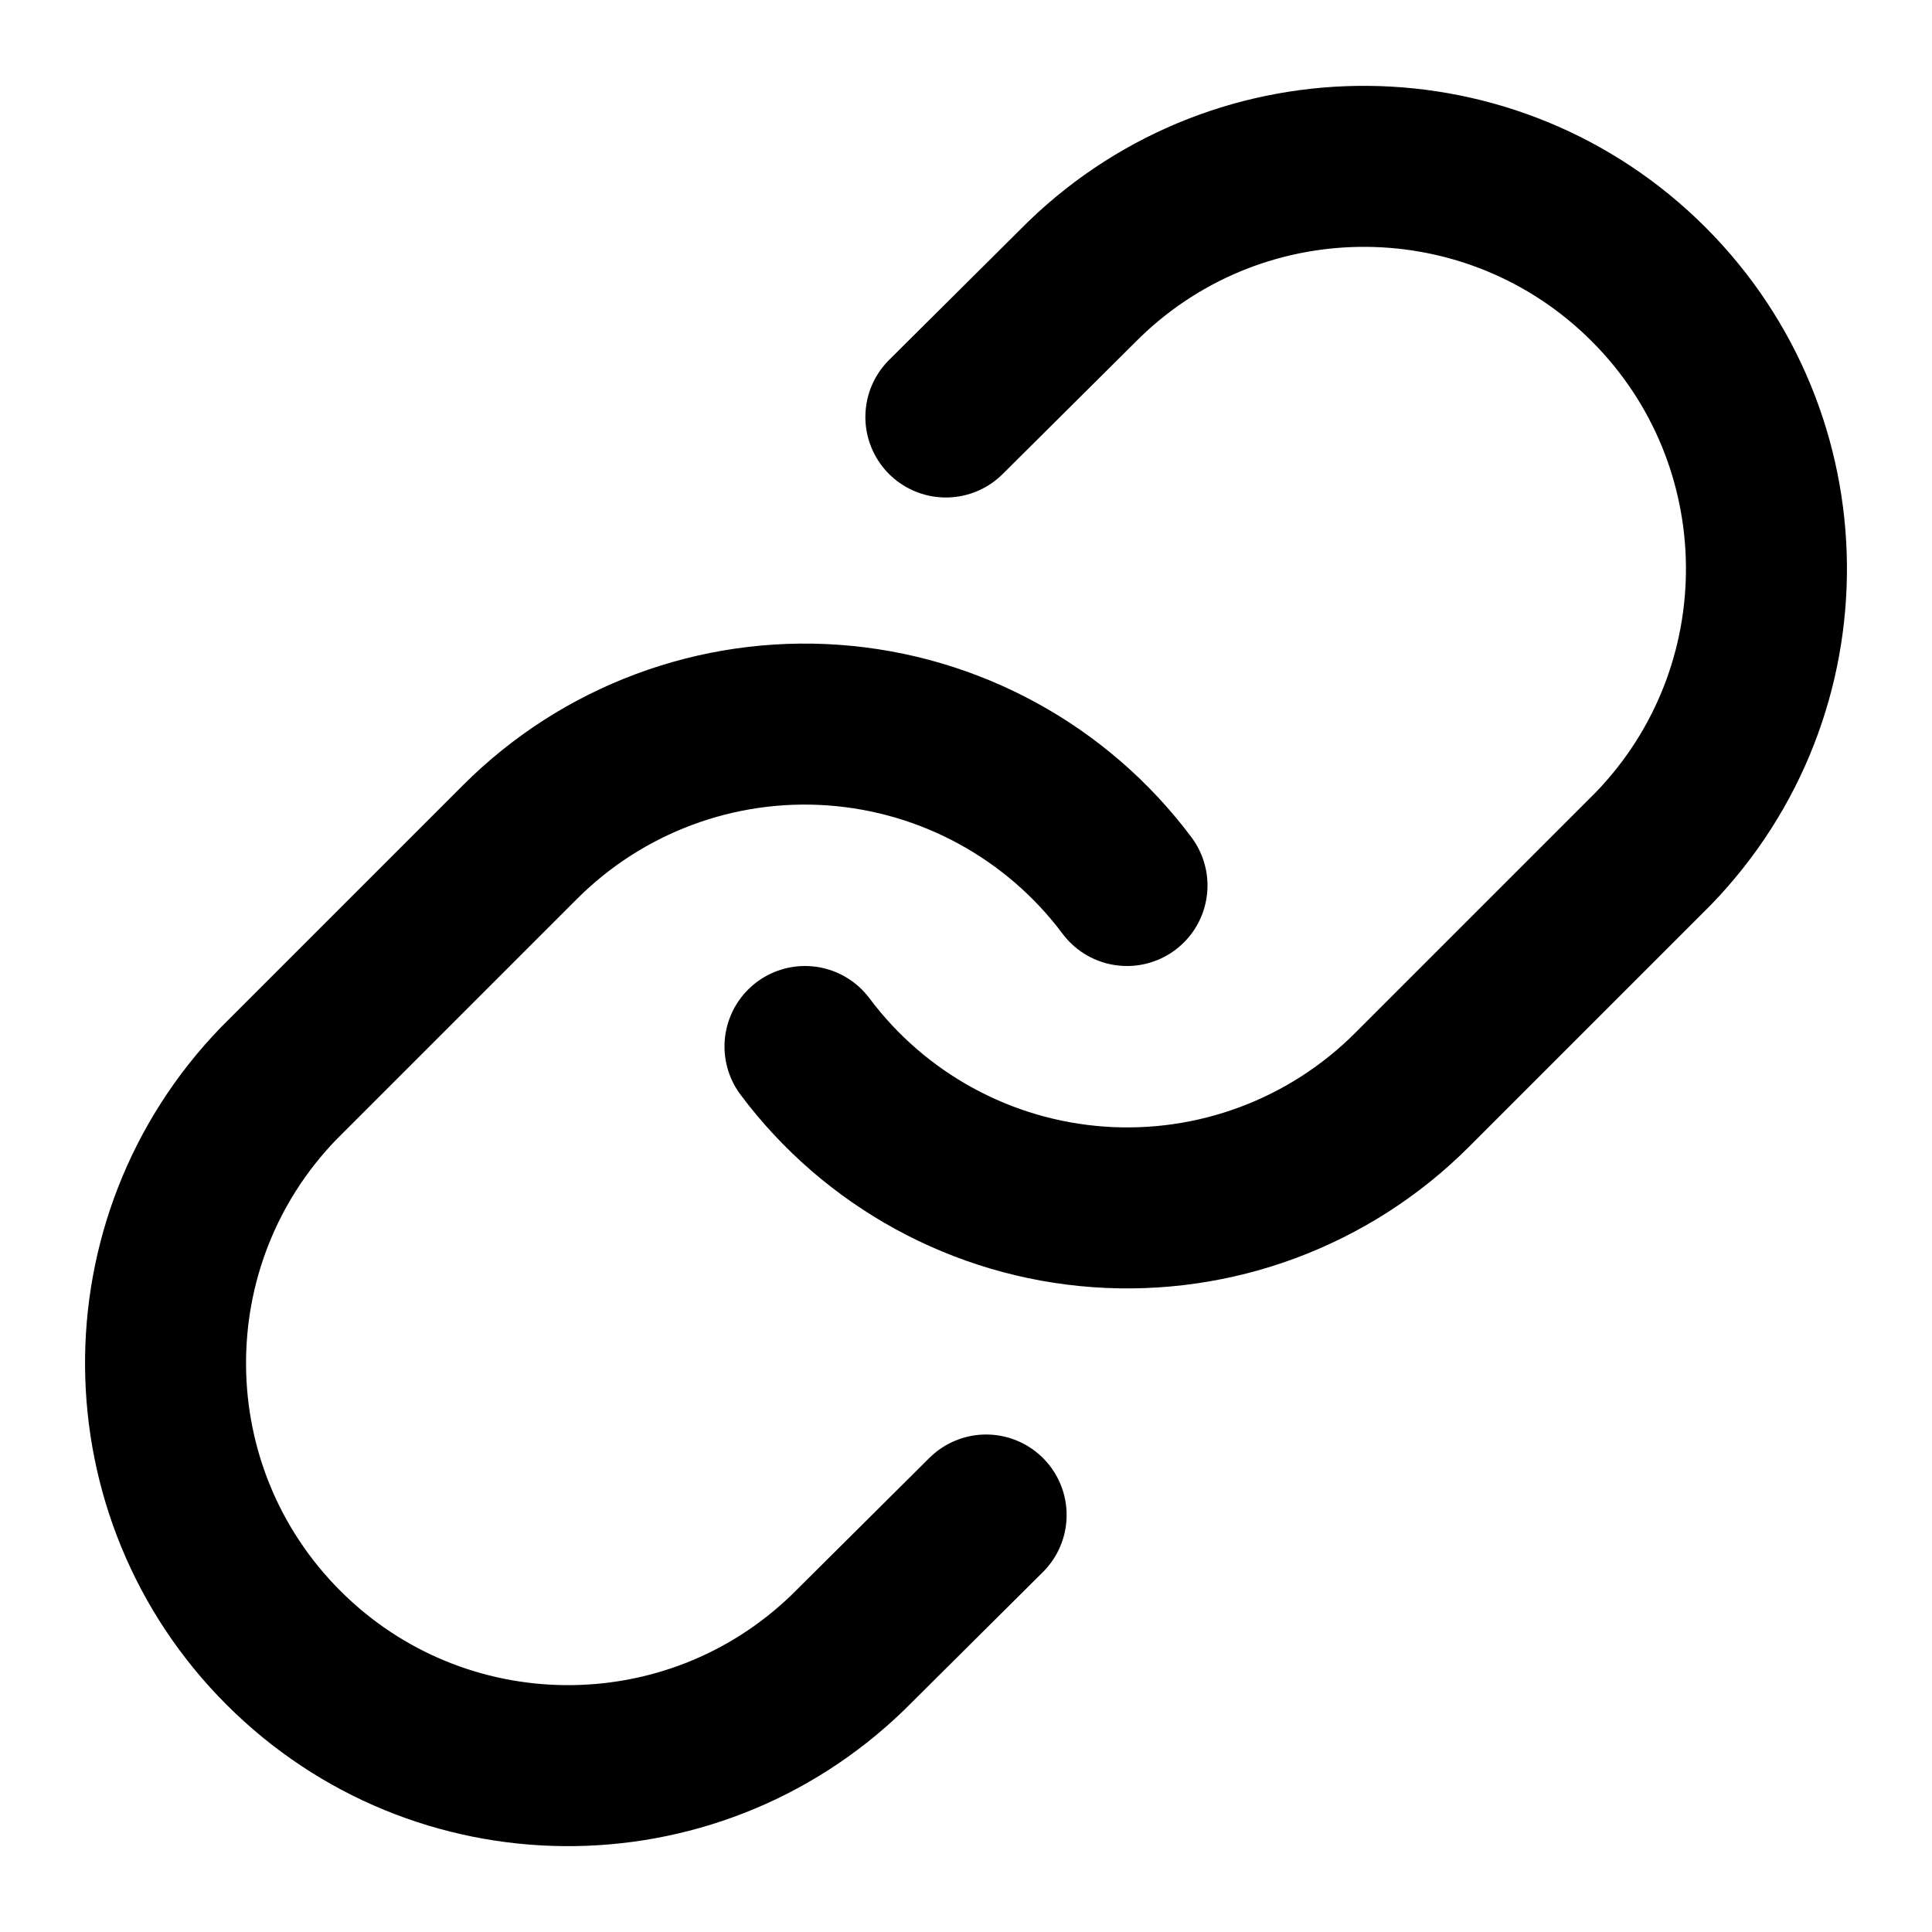
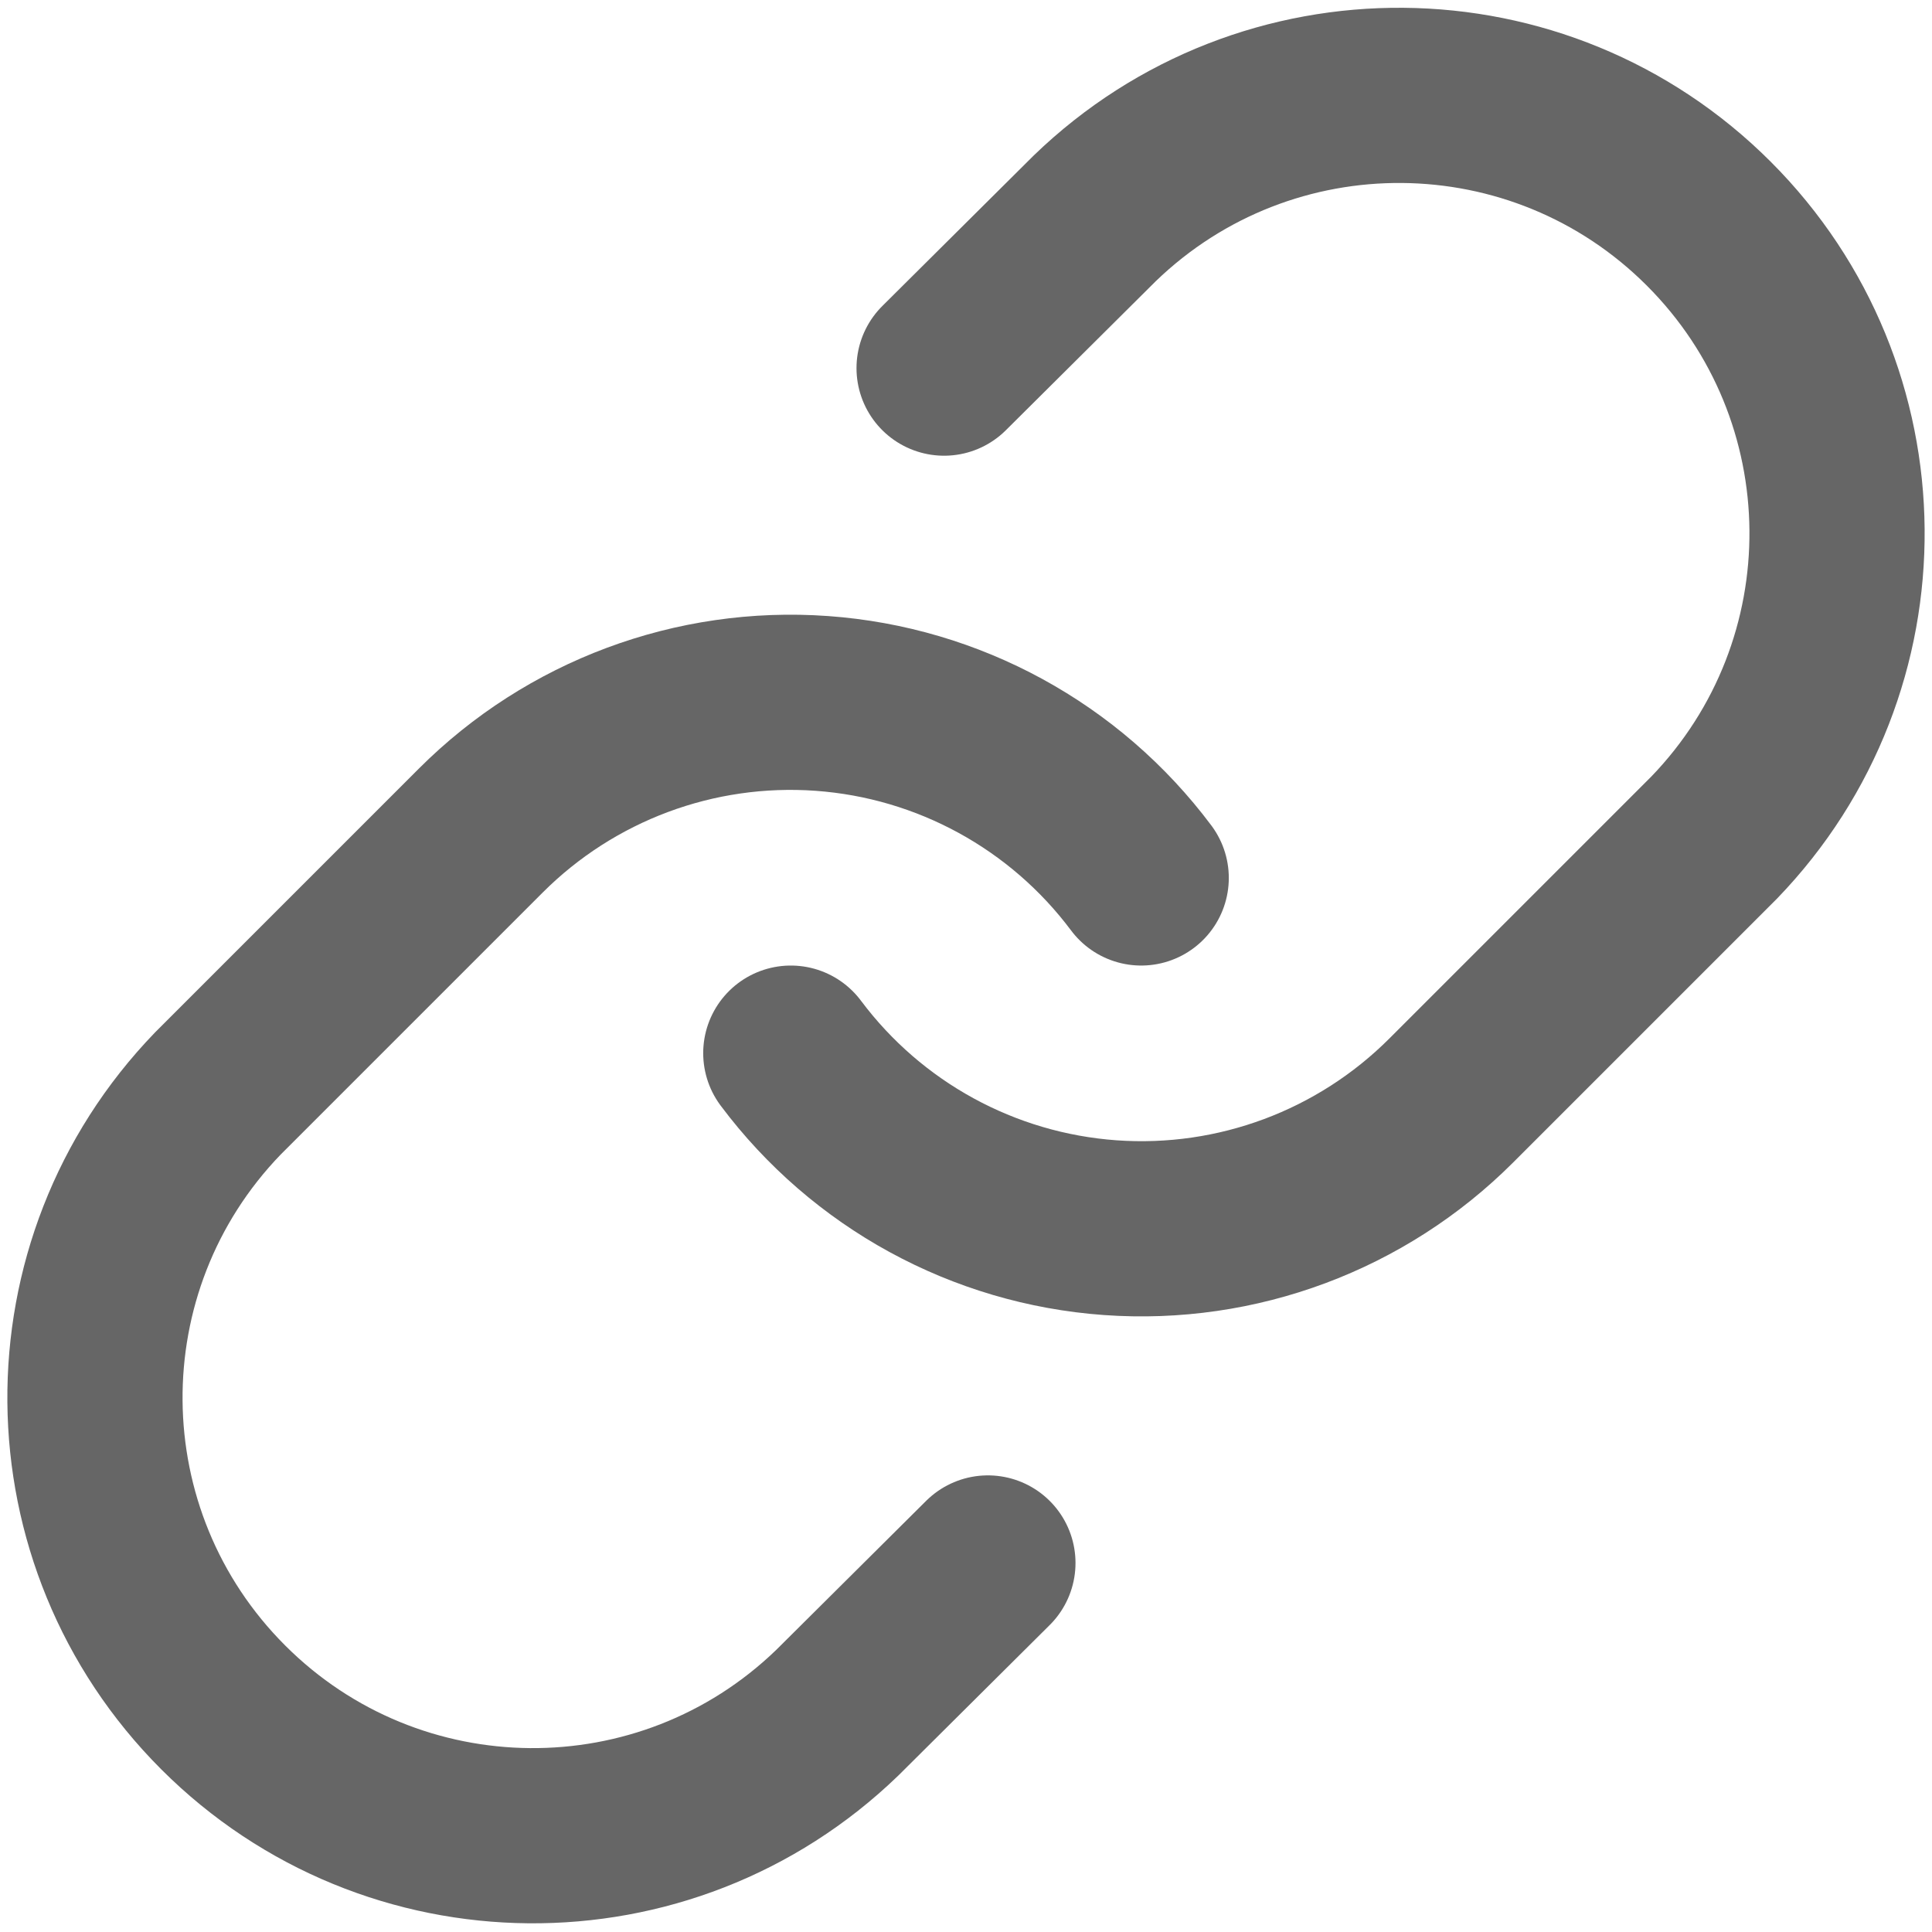
- <svg xmlns="http://www.w3.org/2000/svg" width="24" height="24" viewBox="0 0 24 24" fill="none" stroke="currentColor" stroke-width="2" stroke-linecap="round" stroke-linejoin="round">
-   <path d="M10 13a5 5 0 0 0 7.54.54l3-3a5 5 0 0 0-7.07-7.07l-1.72 1.71" />
-   <path d="M14 11a5 5 0 0 0-7.54-.54l-3 3a5 5 0 0 0 7.07 7.07l1.72-1.71" />
+ <svg xmlns="http://www.w3.org/2000/svg" width="50" height="50" viewBox="0 0 50 50" fill="none" stroke="currentColor" stroke-width="2" stroke-linecap="round" stroke-linejoin="round" version="1.1" id="svg2">
+   <defs id="defs2" />
+   <g id="g2" transform="matrix(2.267067,0,0,2.267067,-2.2048,-2.216588)" style="stroke:#666666">
+     <path d="m 10,13 a 5,5 0 0 0 7.54,0.54 l 3,-3 A 5,5 0 0 0 13.47,3.47 l -1.72,1.71" id="path1" style="stroke:#666666" />
+     <path d="M 14,11 A 5,5 0 0 0 6.46,10.46 l -3,3 a 5,5 0 0 0 7.07,7.07 l 1.72,-1.71" id="path2" style="stroke:#666666" />
+   </g>
</svg>
